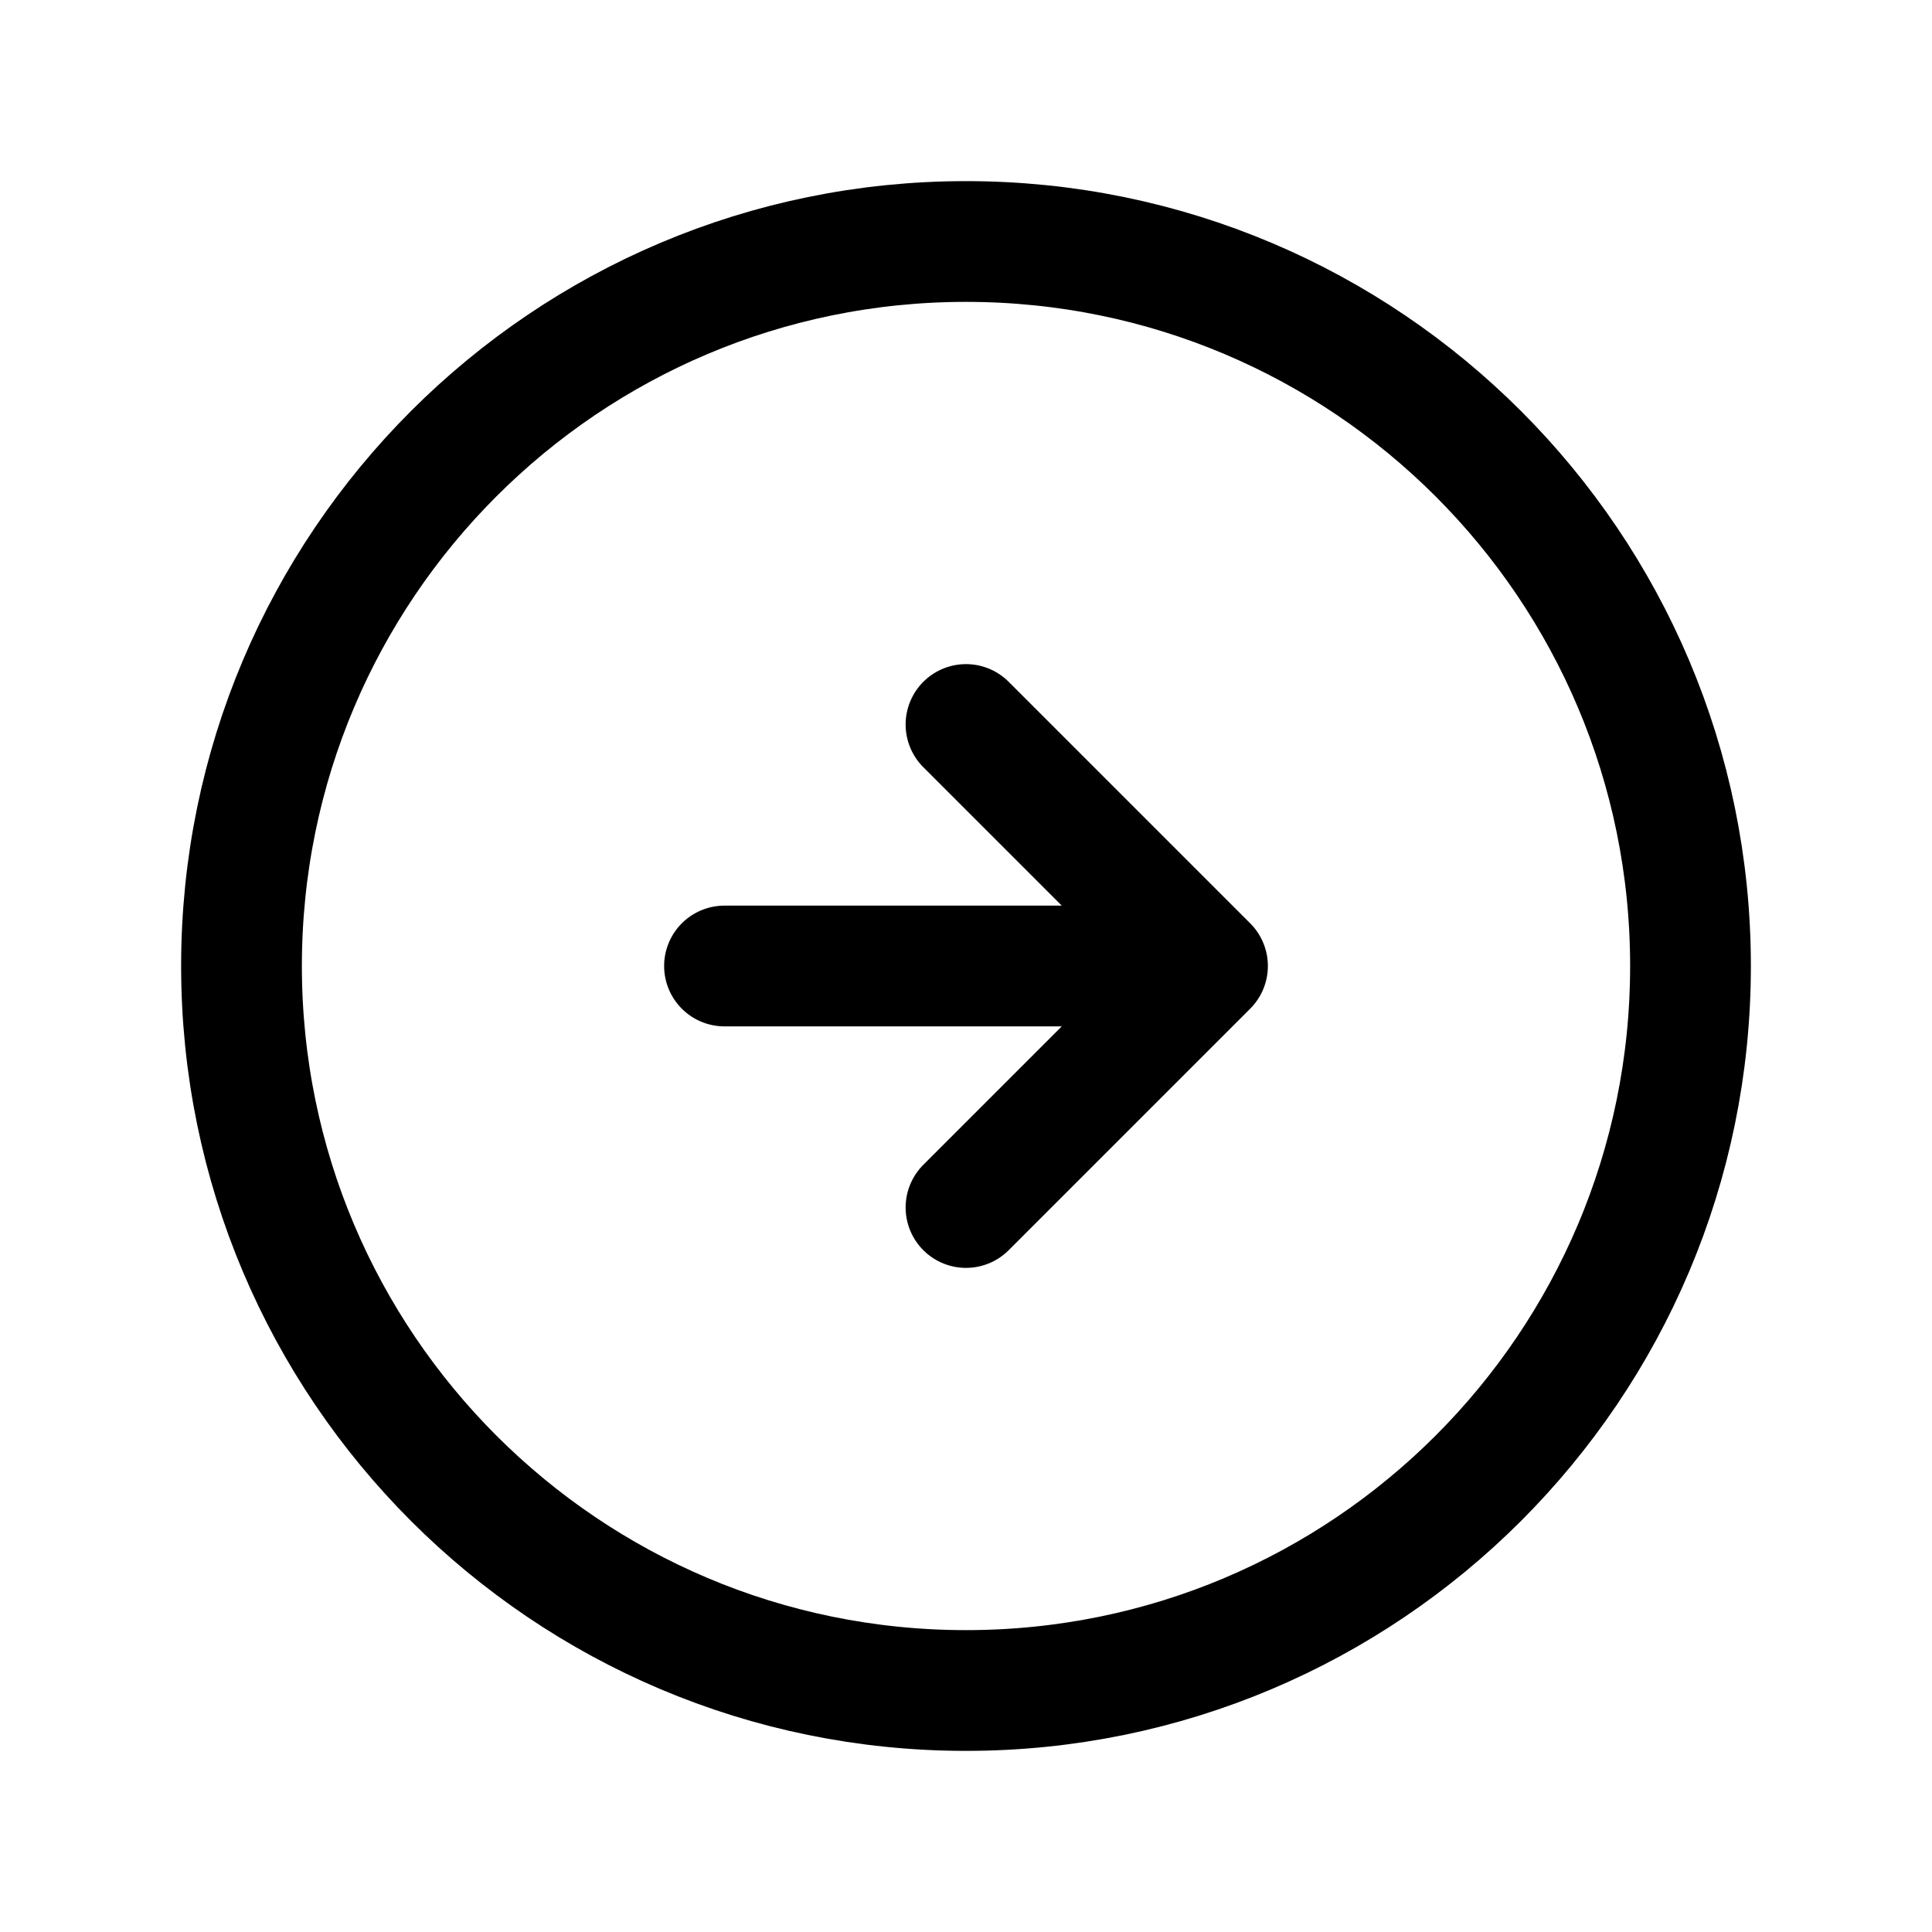
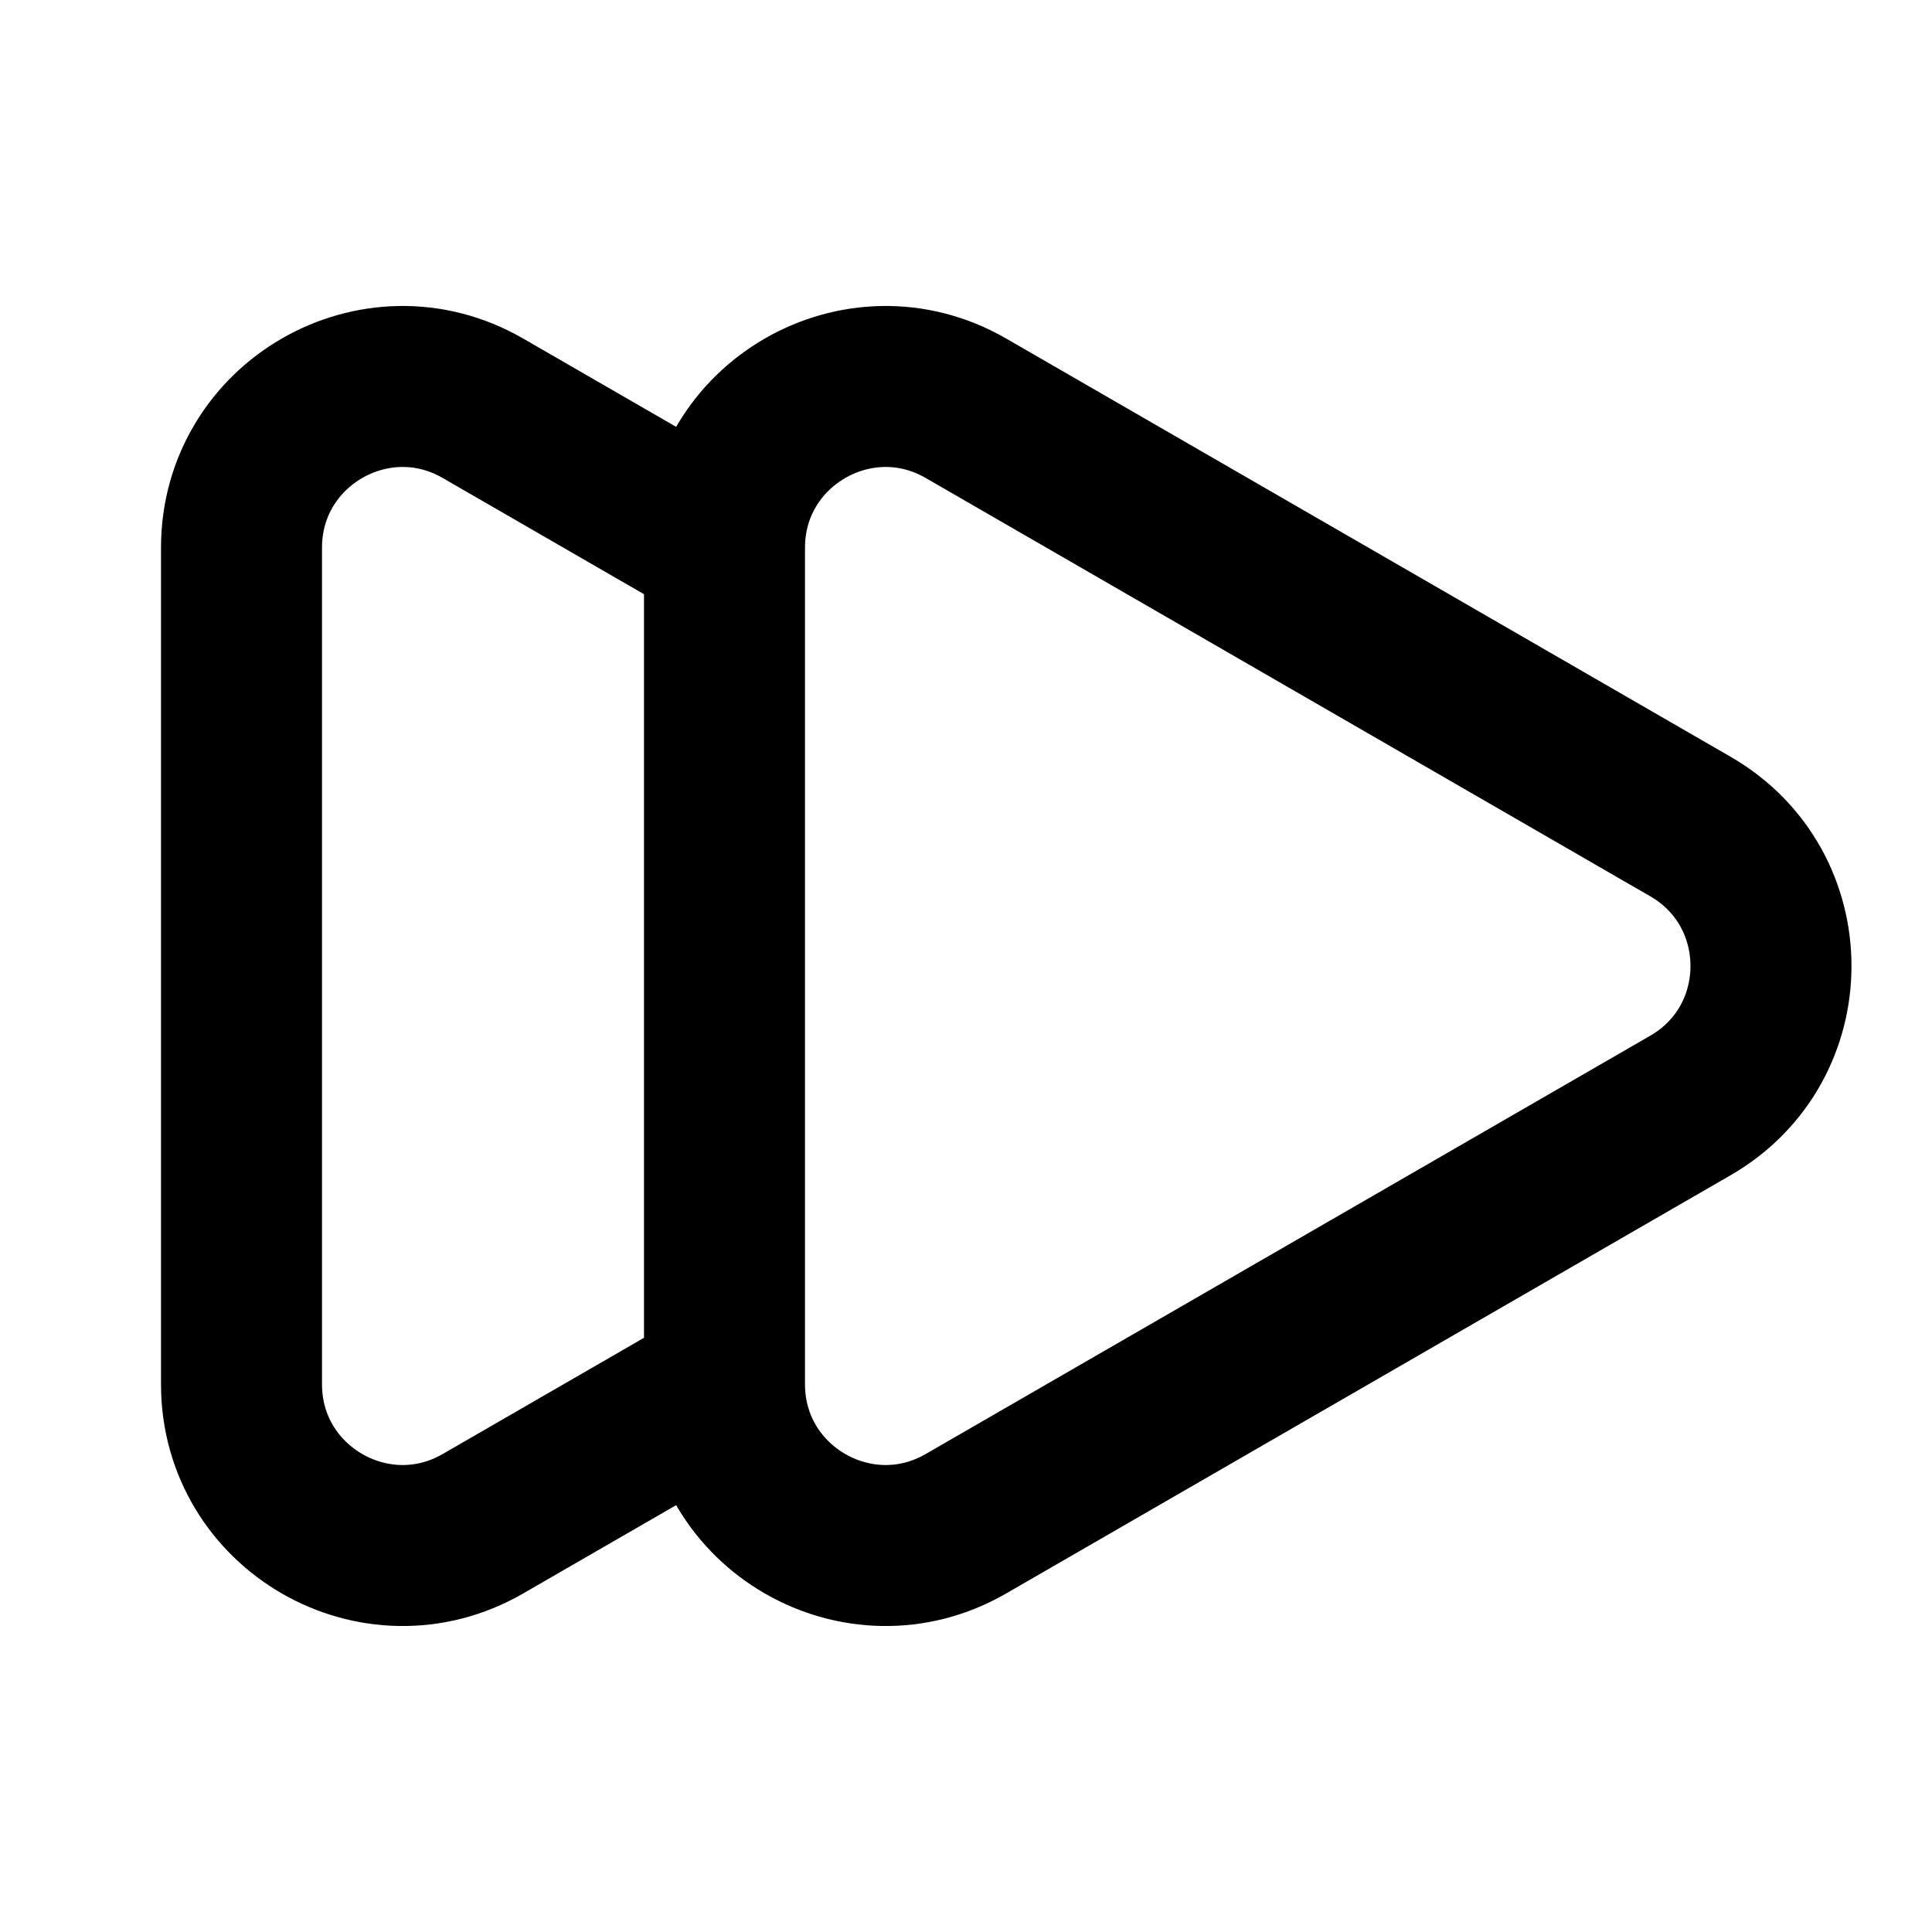
<svg xmlns="http://www.w3.org/2000/svg" width="24" height="24" viewBox="0 0 24 24">
-   <g fill="none" stroke="currentColor" stroke-linecap="round" stroke-linejoin="round" stroke-width="1.5">
-     <circle cx="12" cy="12" r="9" />
-     <path d="m12 15l3-3m0 0l-3-3m3 3H9" />
-   </g>
+   <path fill="none" stroke="currentColor" stroke-linejoin="round" stroke-width="2" d="M3 6.804v10.392c0 1.54 1.667 2.502 3 1.732l3-1.732V6.804L6 5.072c-1.333-.77-3 .192-3 1.732Zm18 3.464c1.333.77 1.333 2.694 0 3.464l-9 5.196c-1.333.77-3-.192-3-1.732V6.804c0-1.54 1.667-2.502 3-1.732z" />
</svg>
